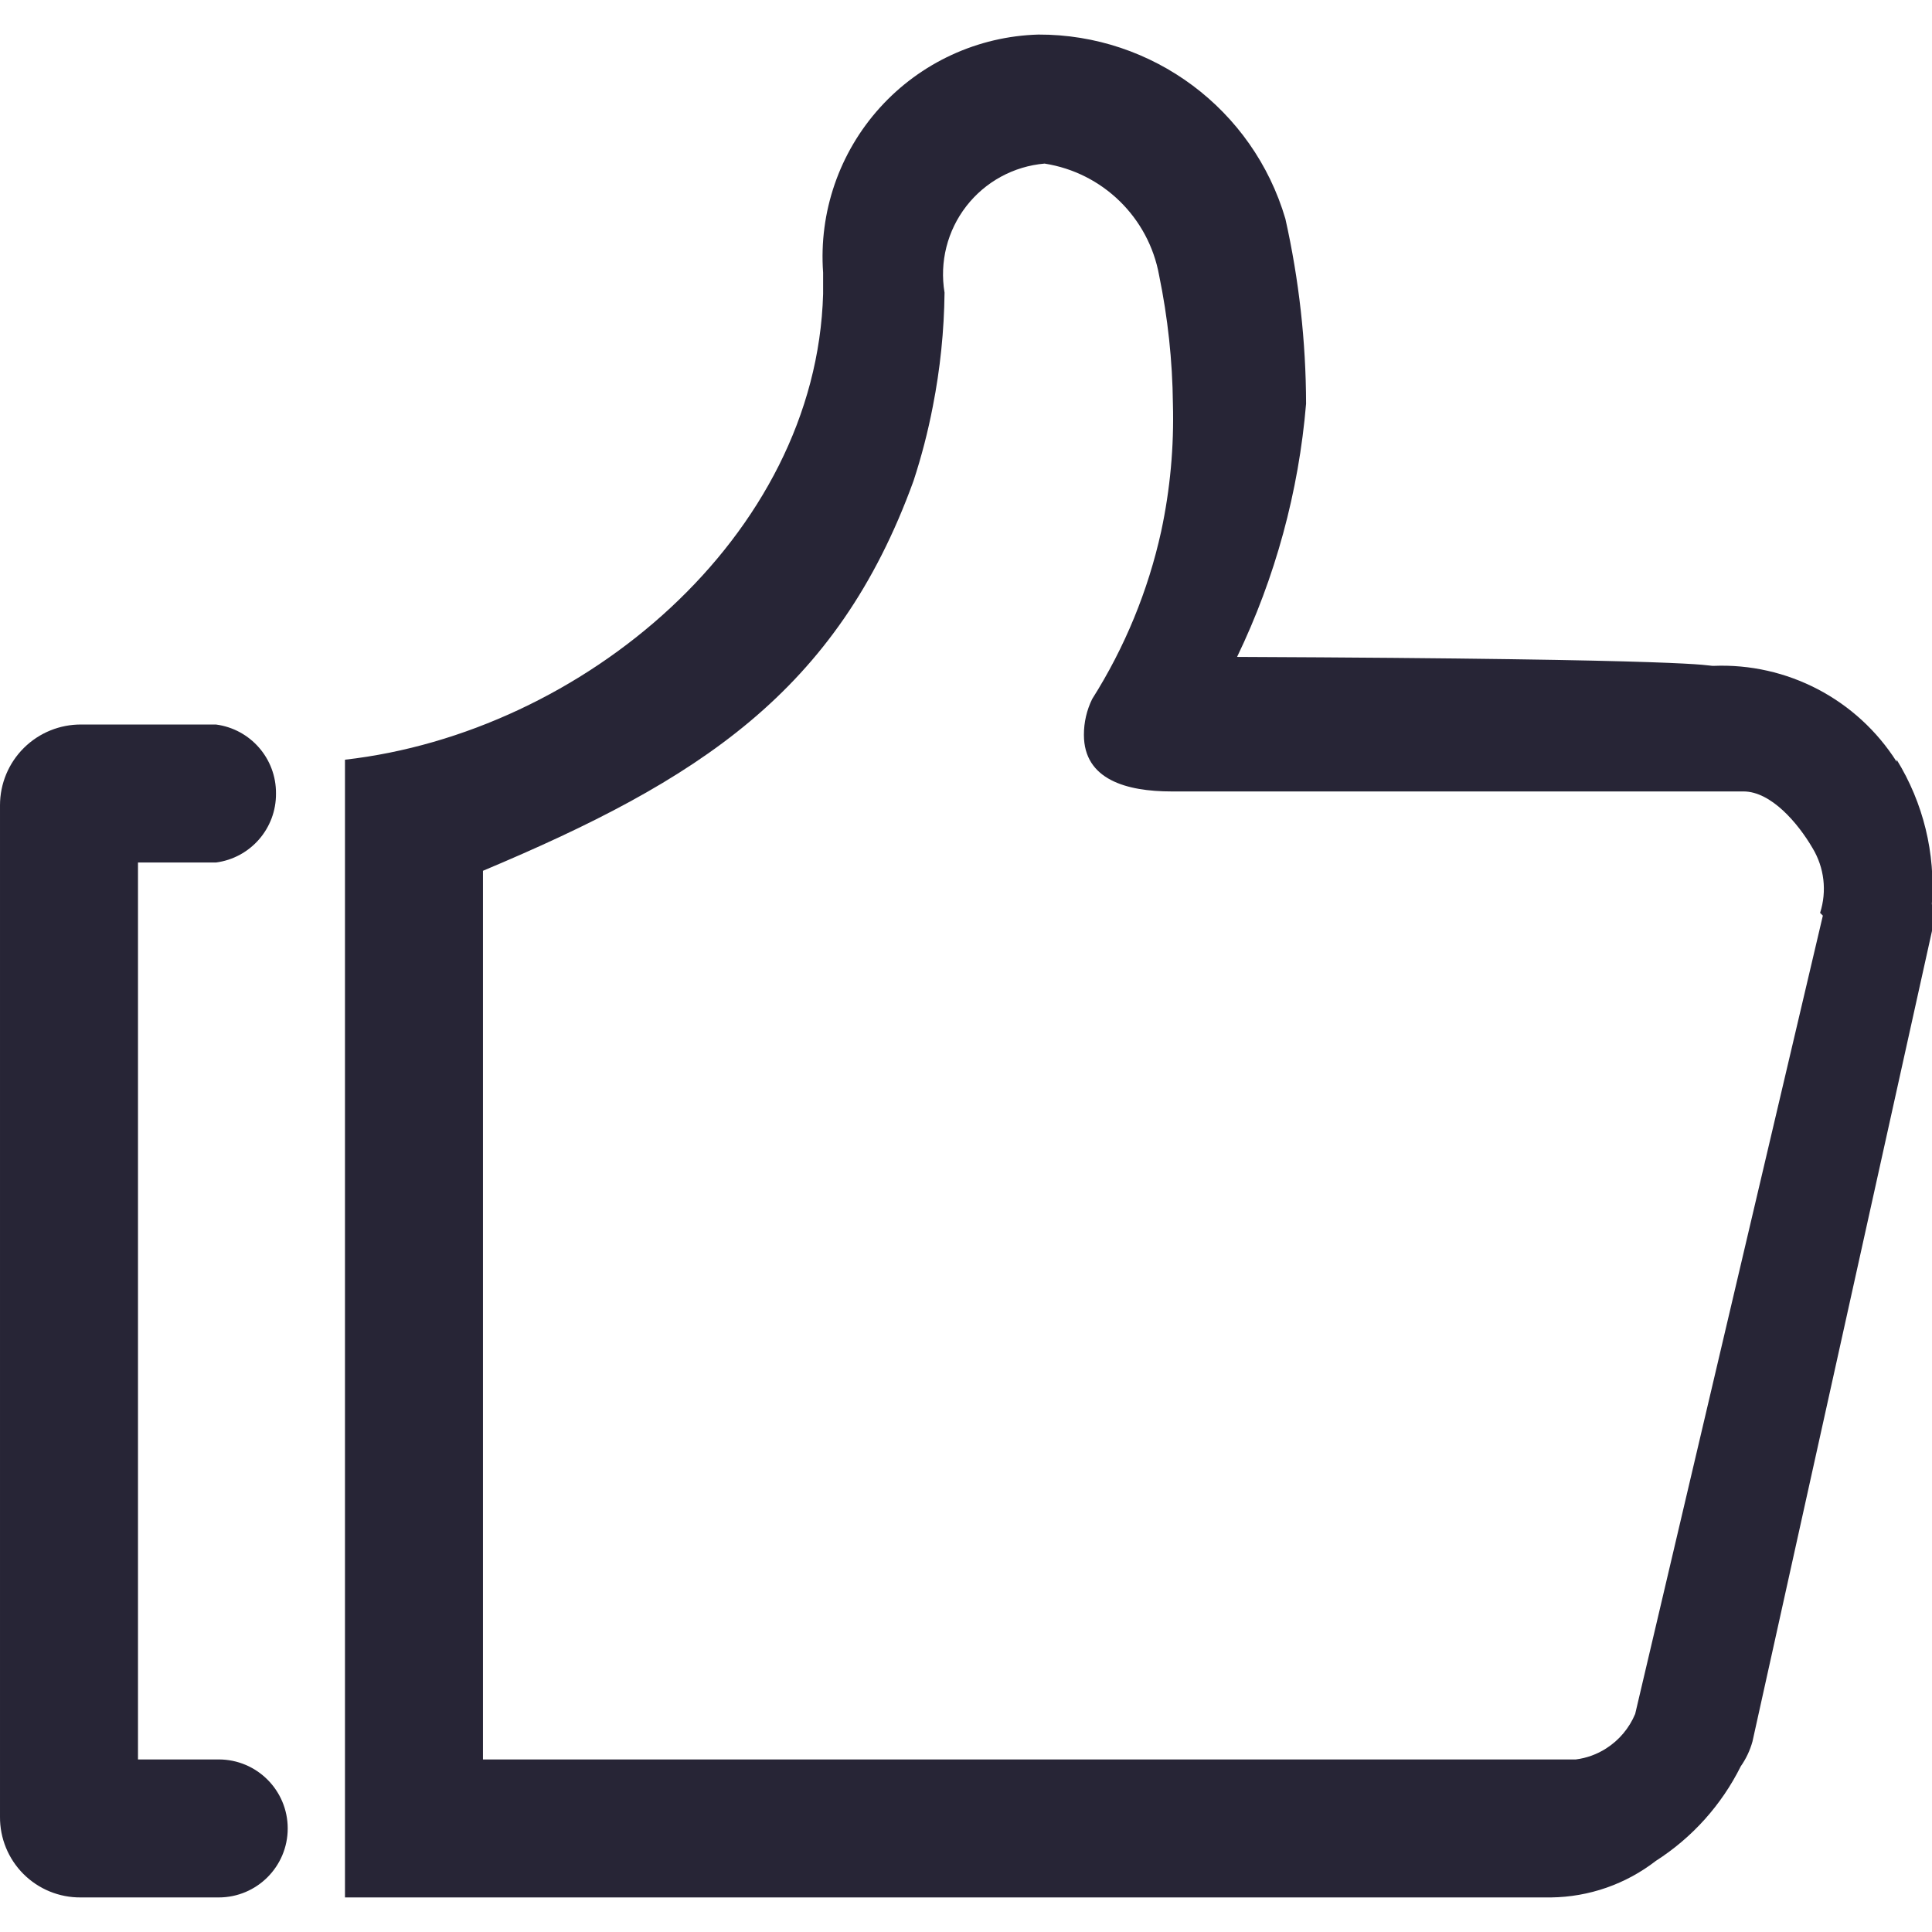
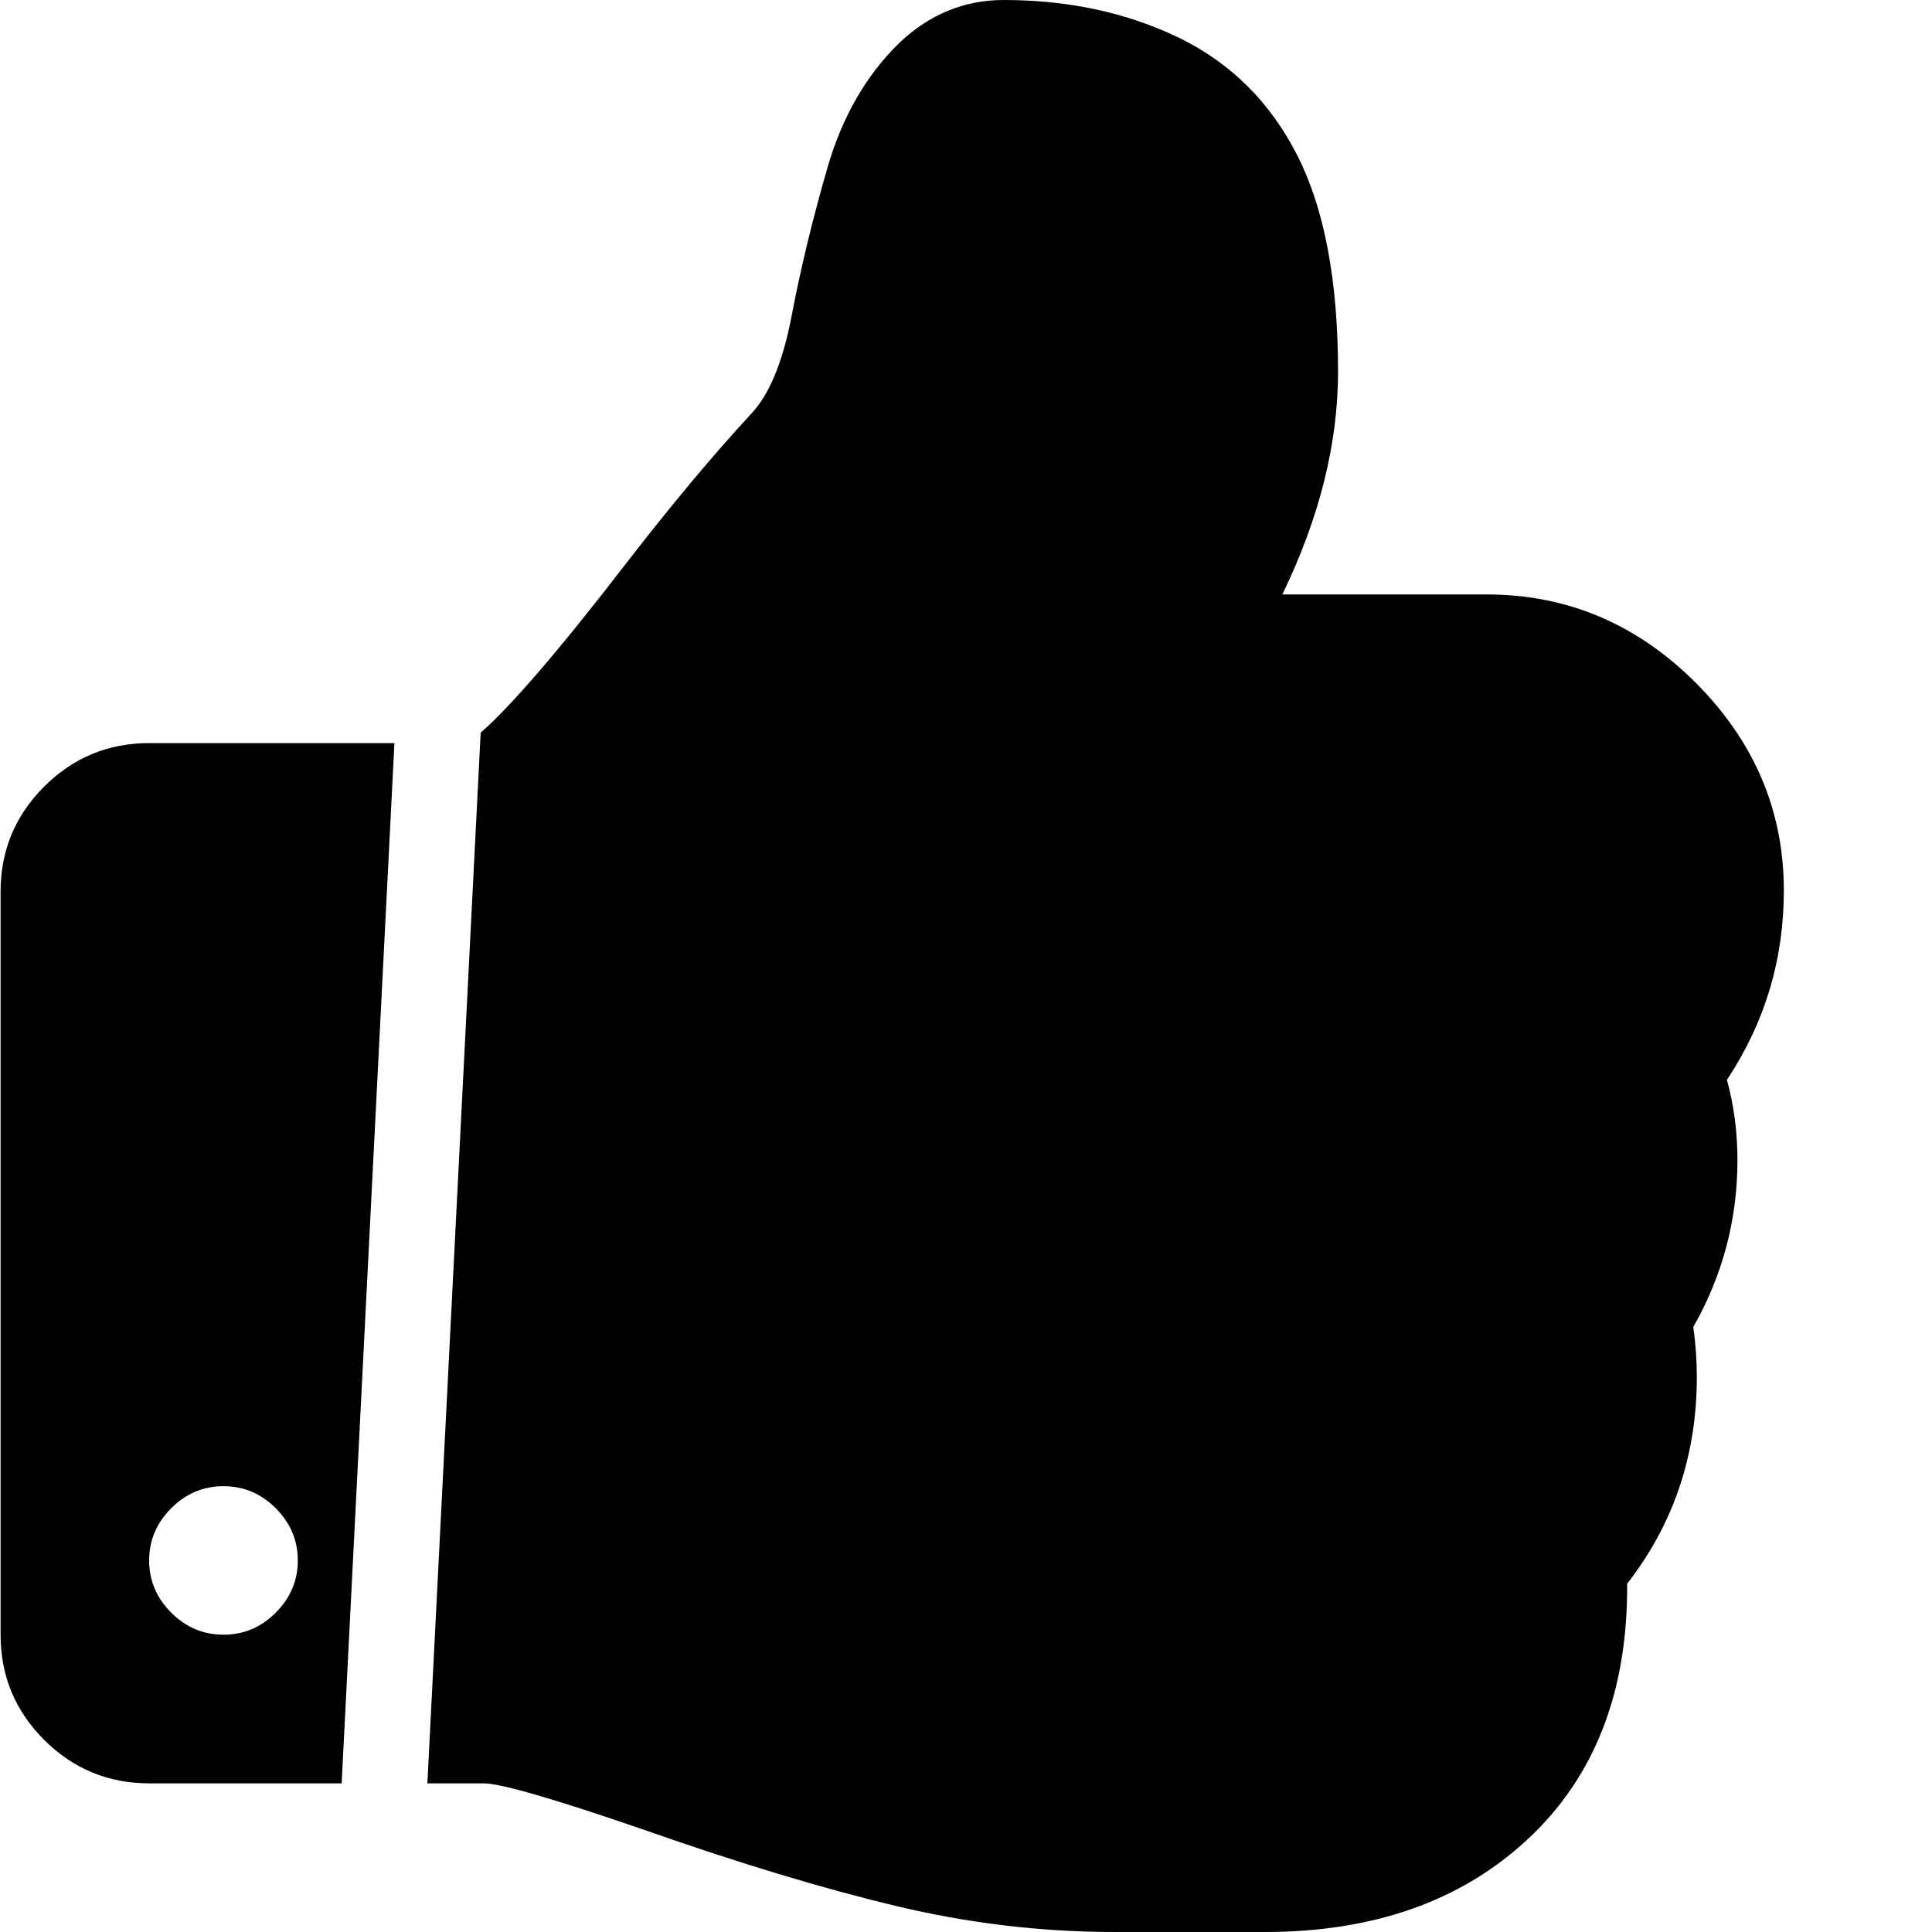
- <svg xmlns="http://www.w3.org/2000/svg" t="1656695407567" viewBox="0 0 1062 1024" version="1.1" p-id="3597" width="200" height="200">
-   <path d="M118.709 455.111A37.926 37.926 0 0 0 151.705 417.185a37.926 37.926 0 0 0-32.995-37.926H44.754A44.373 44.373 0 0 0 0.002 423.632v555.993A43.994 43.994 0 0 0 44.375 1023.998h75.852a37.926 37.926 0 0 0 0-75.852H75.853V455.111h42.856m923.874-55.372a113.778 113.778 0 0 0-100.883-52.717c-4.172 0-2.276-3.793-261.688-4.93a397.463 397.463 0 0 0 37.926-139.188 470.28 470.28 0 0 0-11.378-101.641A141.084 141.084 0 0 0 570.785 0.001a122.121 122.121 0 0 0-118.329 130.844v11.757c-3.793 133.499-132.361 241.208-262.826 255.999V1023.998h662.944a95.952 95.952 0 0 0 57.647-20.101 130.844 130.844 0 0 0 46.649-51.958 44.373 44.373 0 0 0 6.447-13.653L1061.925 493.037a45.89 45.89 0 0 0 0-15.17 132.361 132.361 0 0 0-19.342-79.265m-40.581 85.712L898.844 923.116a41.339 41.339 0 0 1-15.929 18.963 40.201 40.201 0 0 1-16.687 6.068H265.482V459.662c118.329-49.683 194.56-98.228 236.657-214.281a334.885 334.885 0 0 0 10.619-40.96 343.608 343.608 0 0 0 6.447-62.578 61.061 61.061 0 0 1 54.992-70.921 75.852 75.852 0 0 1 62.957 61.44 370.156 370.156 0 0 1 7.585 70.542 295.822 295.822 0 0 1-6.447 70.163 288.616 288.616 0 0 1-37.926 92.16 44.373 44.373 0 0 0-4.551 19.721c0 24.652 23.514 31.099 48.166 31.099h314.405c15.17 0 29.961 17.446 37.926 31.099a43.235 43.235 0 0 1 4.172 35.65M221.109 1023.998" fill="#272536" p-id="3598" />
+ <svg xmlns="http://www.w3.org/2000/svg" t="1657046597142" viewBox="0 0 1024 1024" version="1.1" p-id="11959" width="200" height="200">
+   <path d="M209.053 393.861 79.054 393.861c-21.716 0-40.292 7.718-55.682 23.063C7.981 432.358 0.308 450.844 0.308 472.65l0 393.77c0 21.806 7.673 40.292 23.063 55.727 15.39 15.346 33.966 23.063 55.682 23.063l102.035 0L209.053 393.861zM118.449 866.421c-10.679 0-19.877-3.858-27.684-11.667-7.807-7.807-11.711-17.051-11.711-27.729 0-10.589 3.904-19.832 11.711-27.639 7.807-7.807 17.005-11.667 27.684-11.667s19.877 3.858 27.684 11.667c7.807 7.807 11.711 17.05 11.711 27.639 0 10.679-3.904 19.921-11.711 27.729C138.326 862.561 129.127 866.421 118.449 866.421z" p-id="11960" />
+   <path d="M915.322 572.349c20.102-30.421 30.151-63.804 30.151-100.327 0-42.267-15.569-78.969-46.753-110.198-31.184-31.139-68.111-46.753-110.781-46.753l-108.269 0c19.653-40.562 29.523-79.957 29.523-118.095 0-48.009-7.179-86.148-21.537-114.505-14.358-28.267-35.312-49.087-62.772-62.457C597.38 6.73 566.421 0 531.961 0c-20.909 0-39.395 7.628-55.369 22.793-17.633 17.23-30.377 39.395-38.139 66.496-7.807 27.011-14.089 53.036-18.8 77.803-4.711 24.858-11.98 42.357-21.852 52.587-20.102 21.806-42.042 48.009-65.823 78.79-35.578 46.128-61.299 76.049-77.212 89.853l-28.244 556.889 29.763 0c9.019 0 37.33 8.167 84.937 24.588 50.432 17.679 94.854 31.139 133.216 40.292 38.363 9.242 77.219 13.909 116.615 13.909l57.208 0 22.165 0c57.837 0 104.411-16.512 139.678-49.536 35.267-33.023 52.721-78.073 52.317-135.056 24.588-31.588 36.928-68.111 36.928-109.57 0-8.974-0.628-17.858-1.884-26.472 15.614-27.46 23.421-56.983 23.421-88.571C920.885 599.988 919.001 585.81 915.322 572.349z" p-id="11961" />
</svg>
